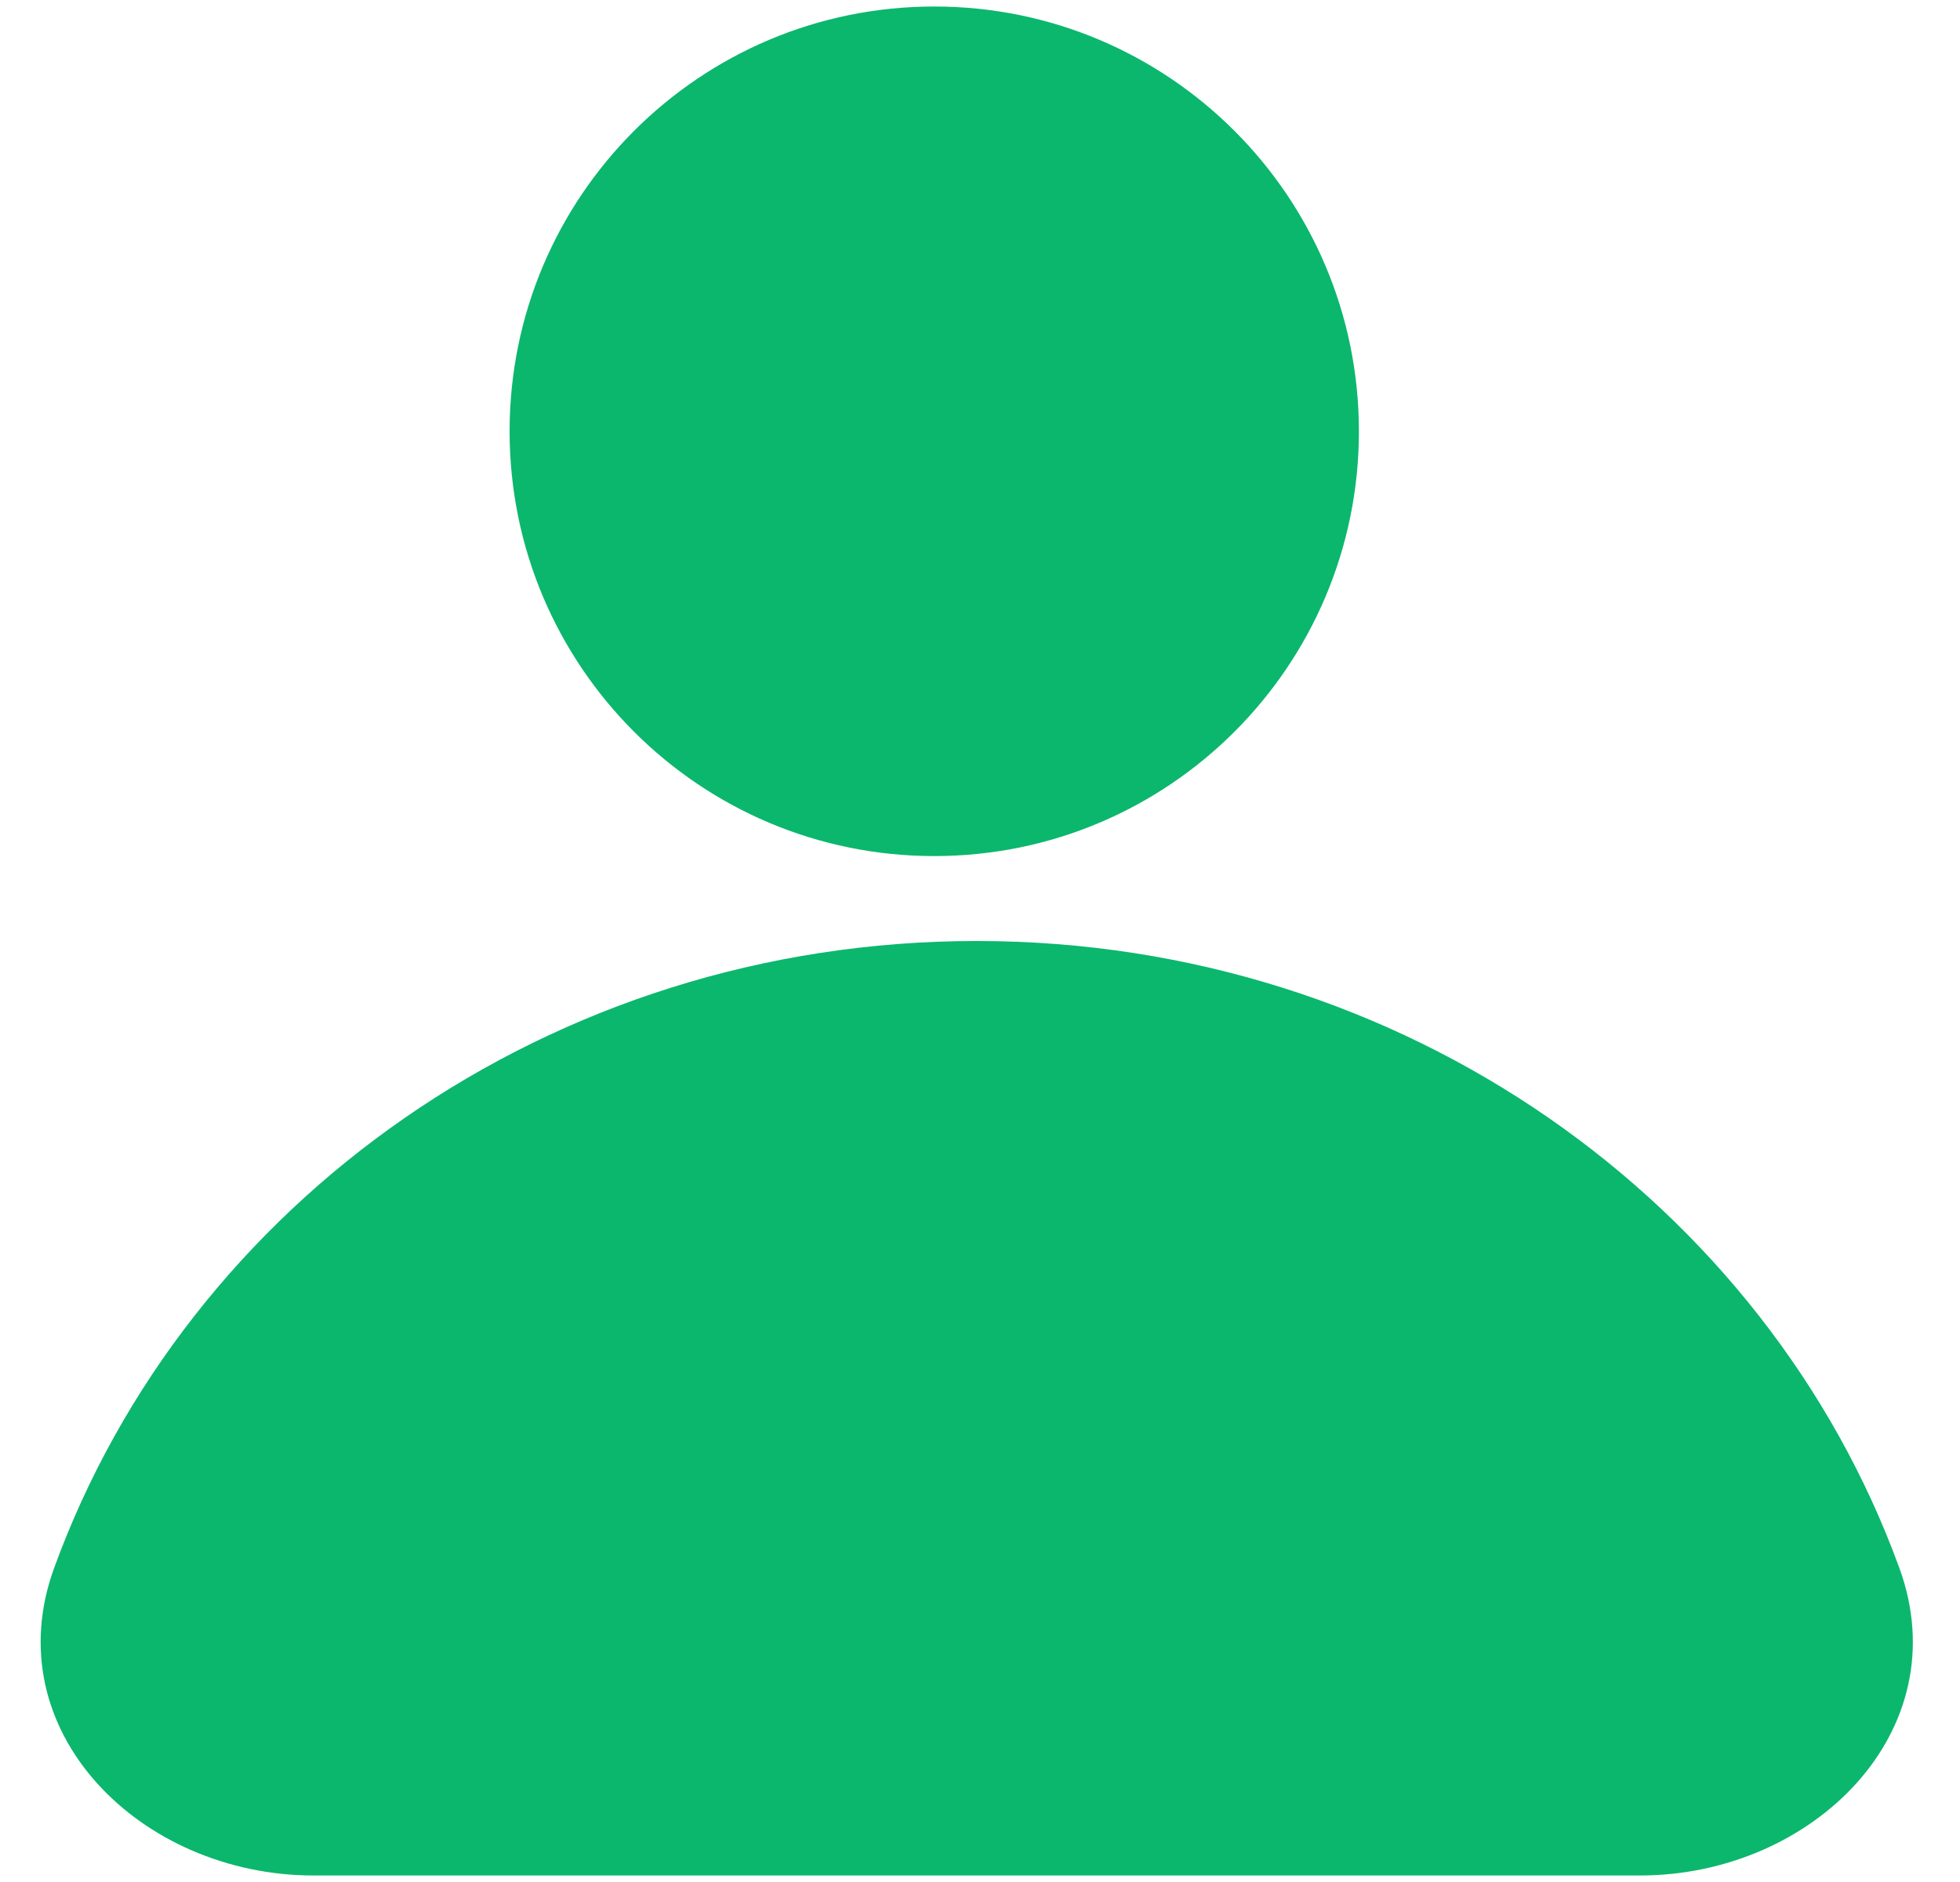
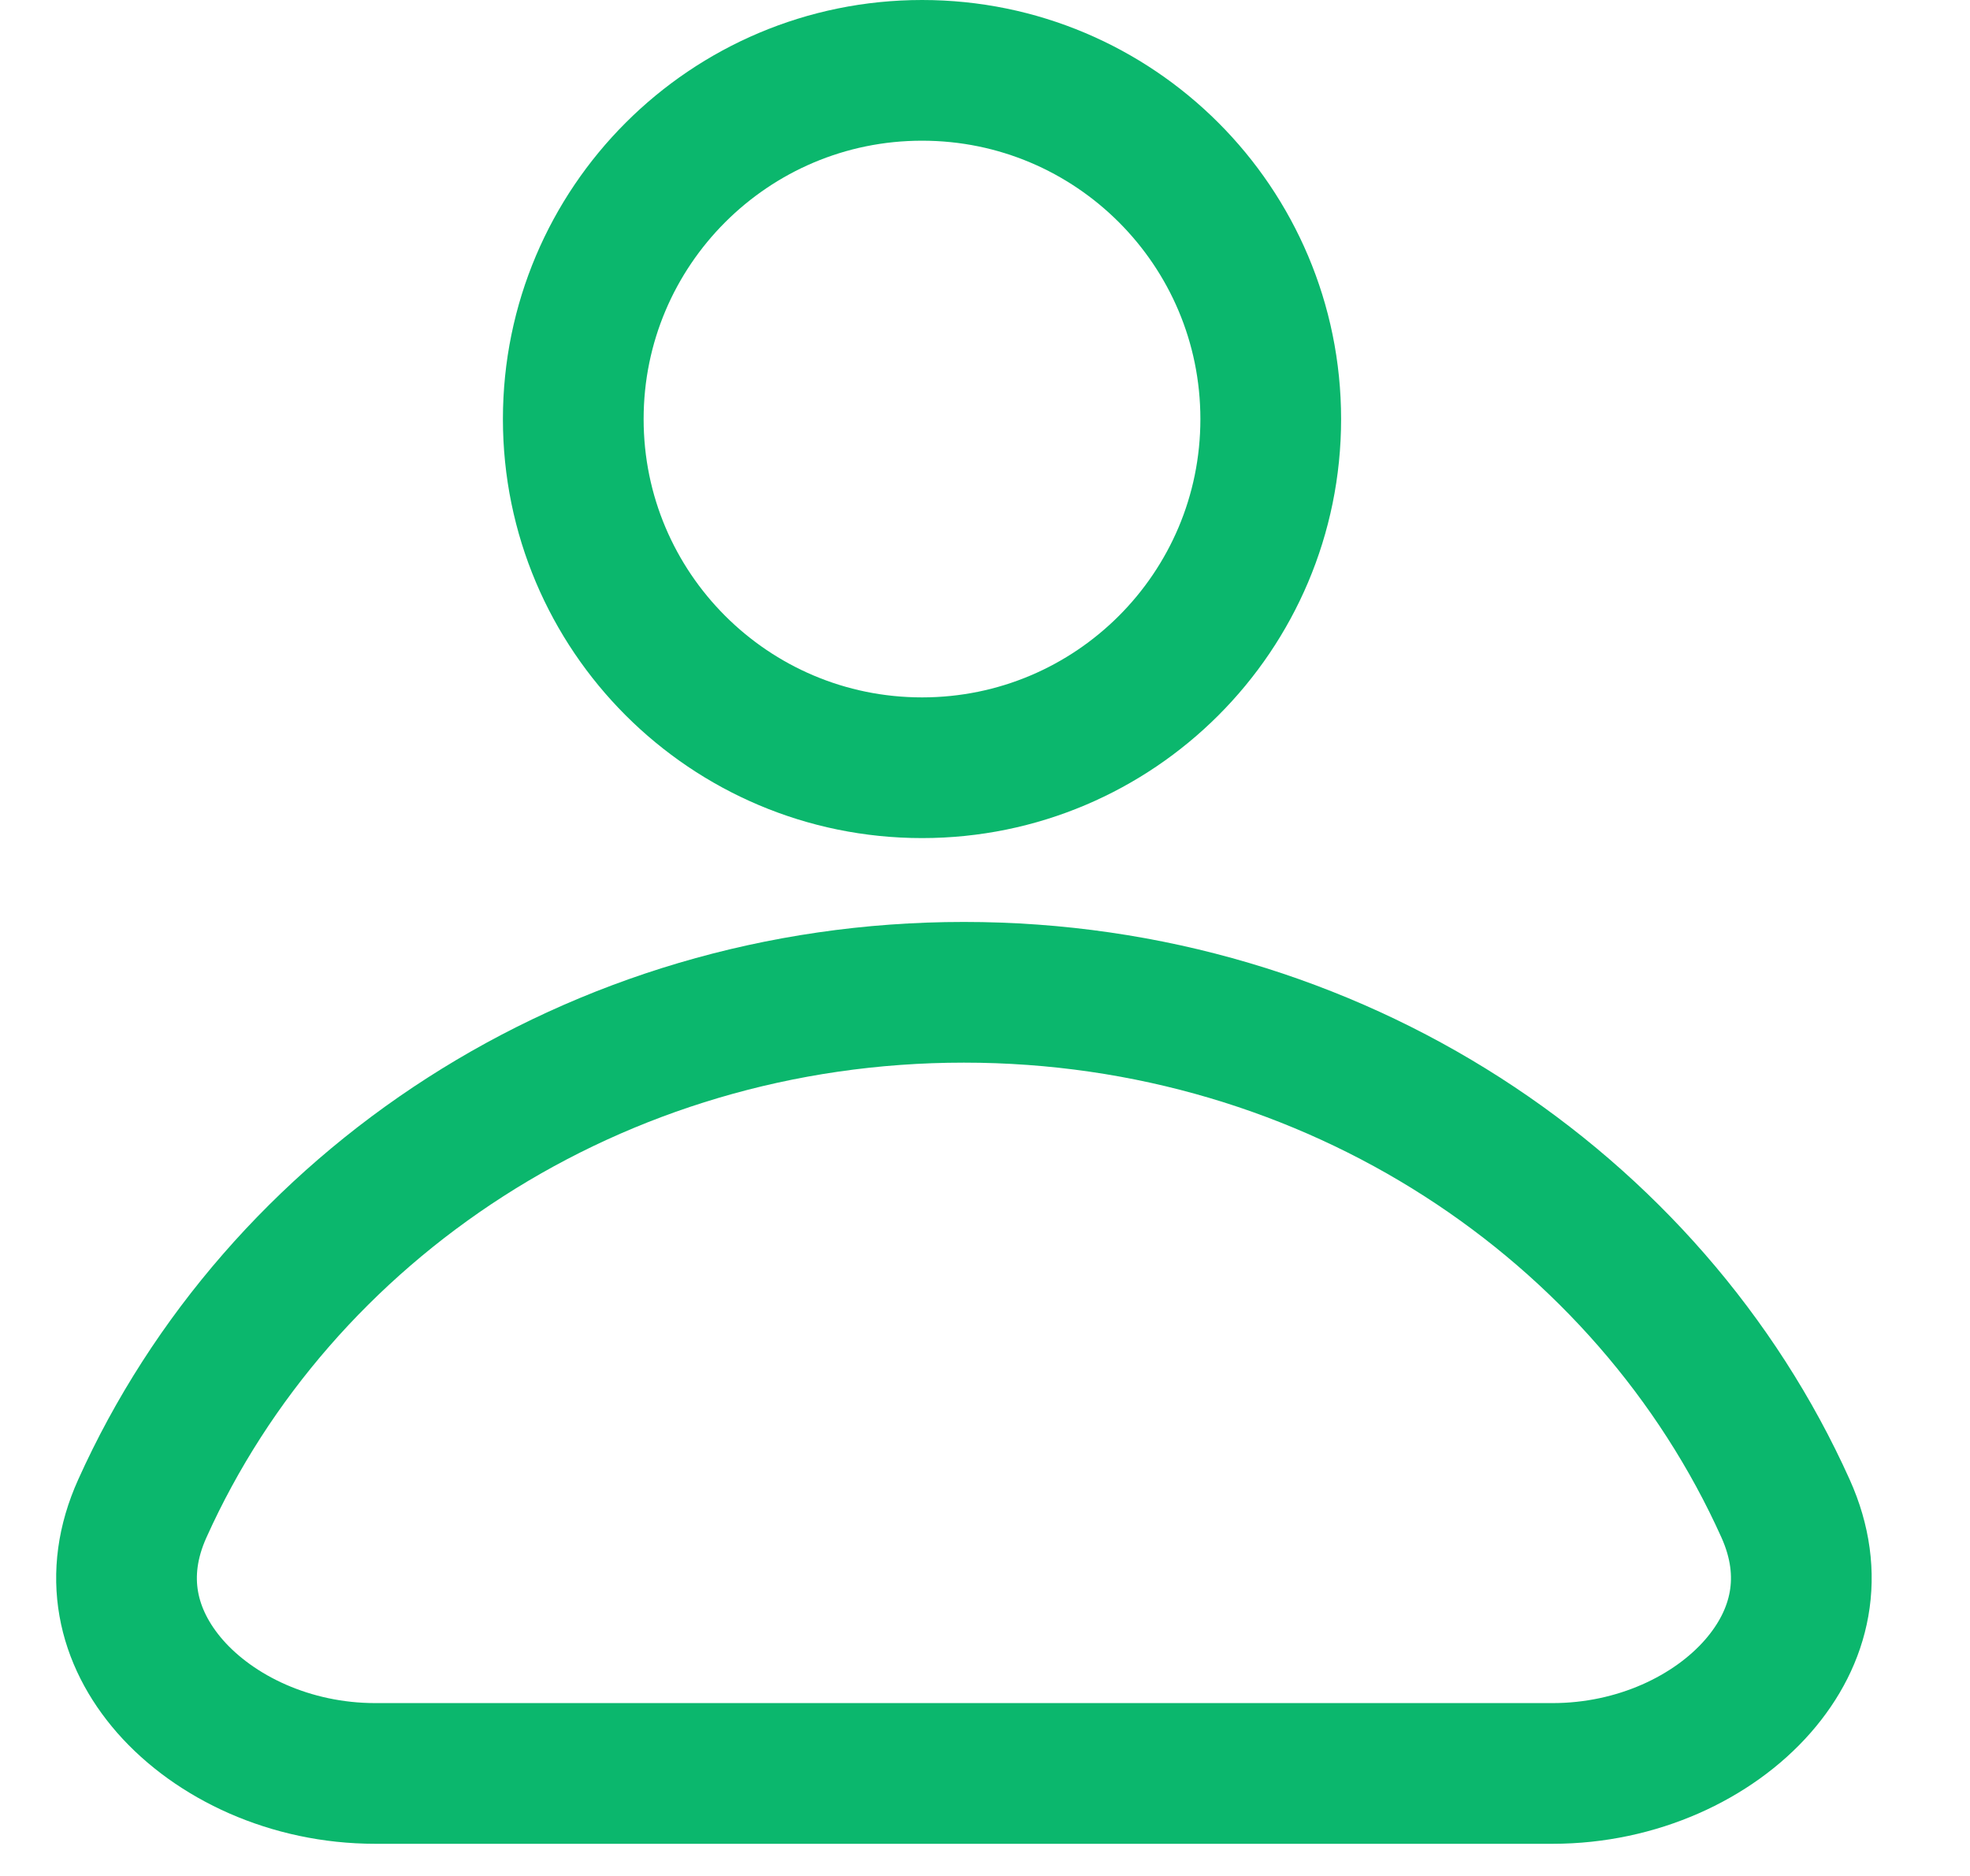
- <svg xmlns="http://www.w3.org/2000/svg" width="25" height="24" viewBox="0 0 25 24" fill="none">
+ <svg xmlns="http://www.w3.org/2000/svg" width="21" height="20" viewBox="0 0 21 20" fill="none">
  <g id="Group 122">
-     <path id="Vector" d="M11.917 10.917C14.908 10.917 17.333 8.492 17.333 5.5C17.333 2.509 14.908 0.083 11.917 0.083C8.925 0.083 6.5 2.509 6.5 5.5C6.5 8.492 8.925 10.917 11.917 10.917Z" fill="#0BB76D" />
-     <path id="Vector_2" d="M4 23.917C1.791 23.917 -0.066 22.073 0.69 19.997C2.384 15.341 7.013 12 12.458 12C17.903 12 22.532 15.341 24.227 19.997C24.983 22.073 23.126 23.917 20.917 23.917H4Z" fill="#0BB76D" />
+     <path id="Vector" d="M13.546 4.468C13.546 6.521 11.882 8.185 9.829 8.185C7.776 8.185 6.111 6.521 6.111 4.468C6.111 2.414 7.776 0.75 9.829 0.75C11.882 0.75 13.546 2.414 13.546 4.468Z" stroke="#0BB76D" stroke-width="1.5" />
+     <path id="Vector_2" d="M4 18.907C3.097 18.907 2.29 18.523 1.812 17.978C1.354 17.453 1.197 16.792 1.517 16.083C2.968 12.858 6.333 10.579 10.275 10.579C14.218 10.579 17.583 12.858 19.034 16.083C19.353 16.792 19.197 17.453 18.738 17.978C18.261 18.523 17.453 18.907 16.551 18.907H4Z" stroke="#0BB76D" stroke-width="1.5" />
  </g>
</svg>
